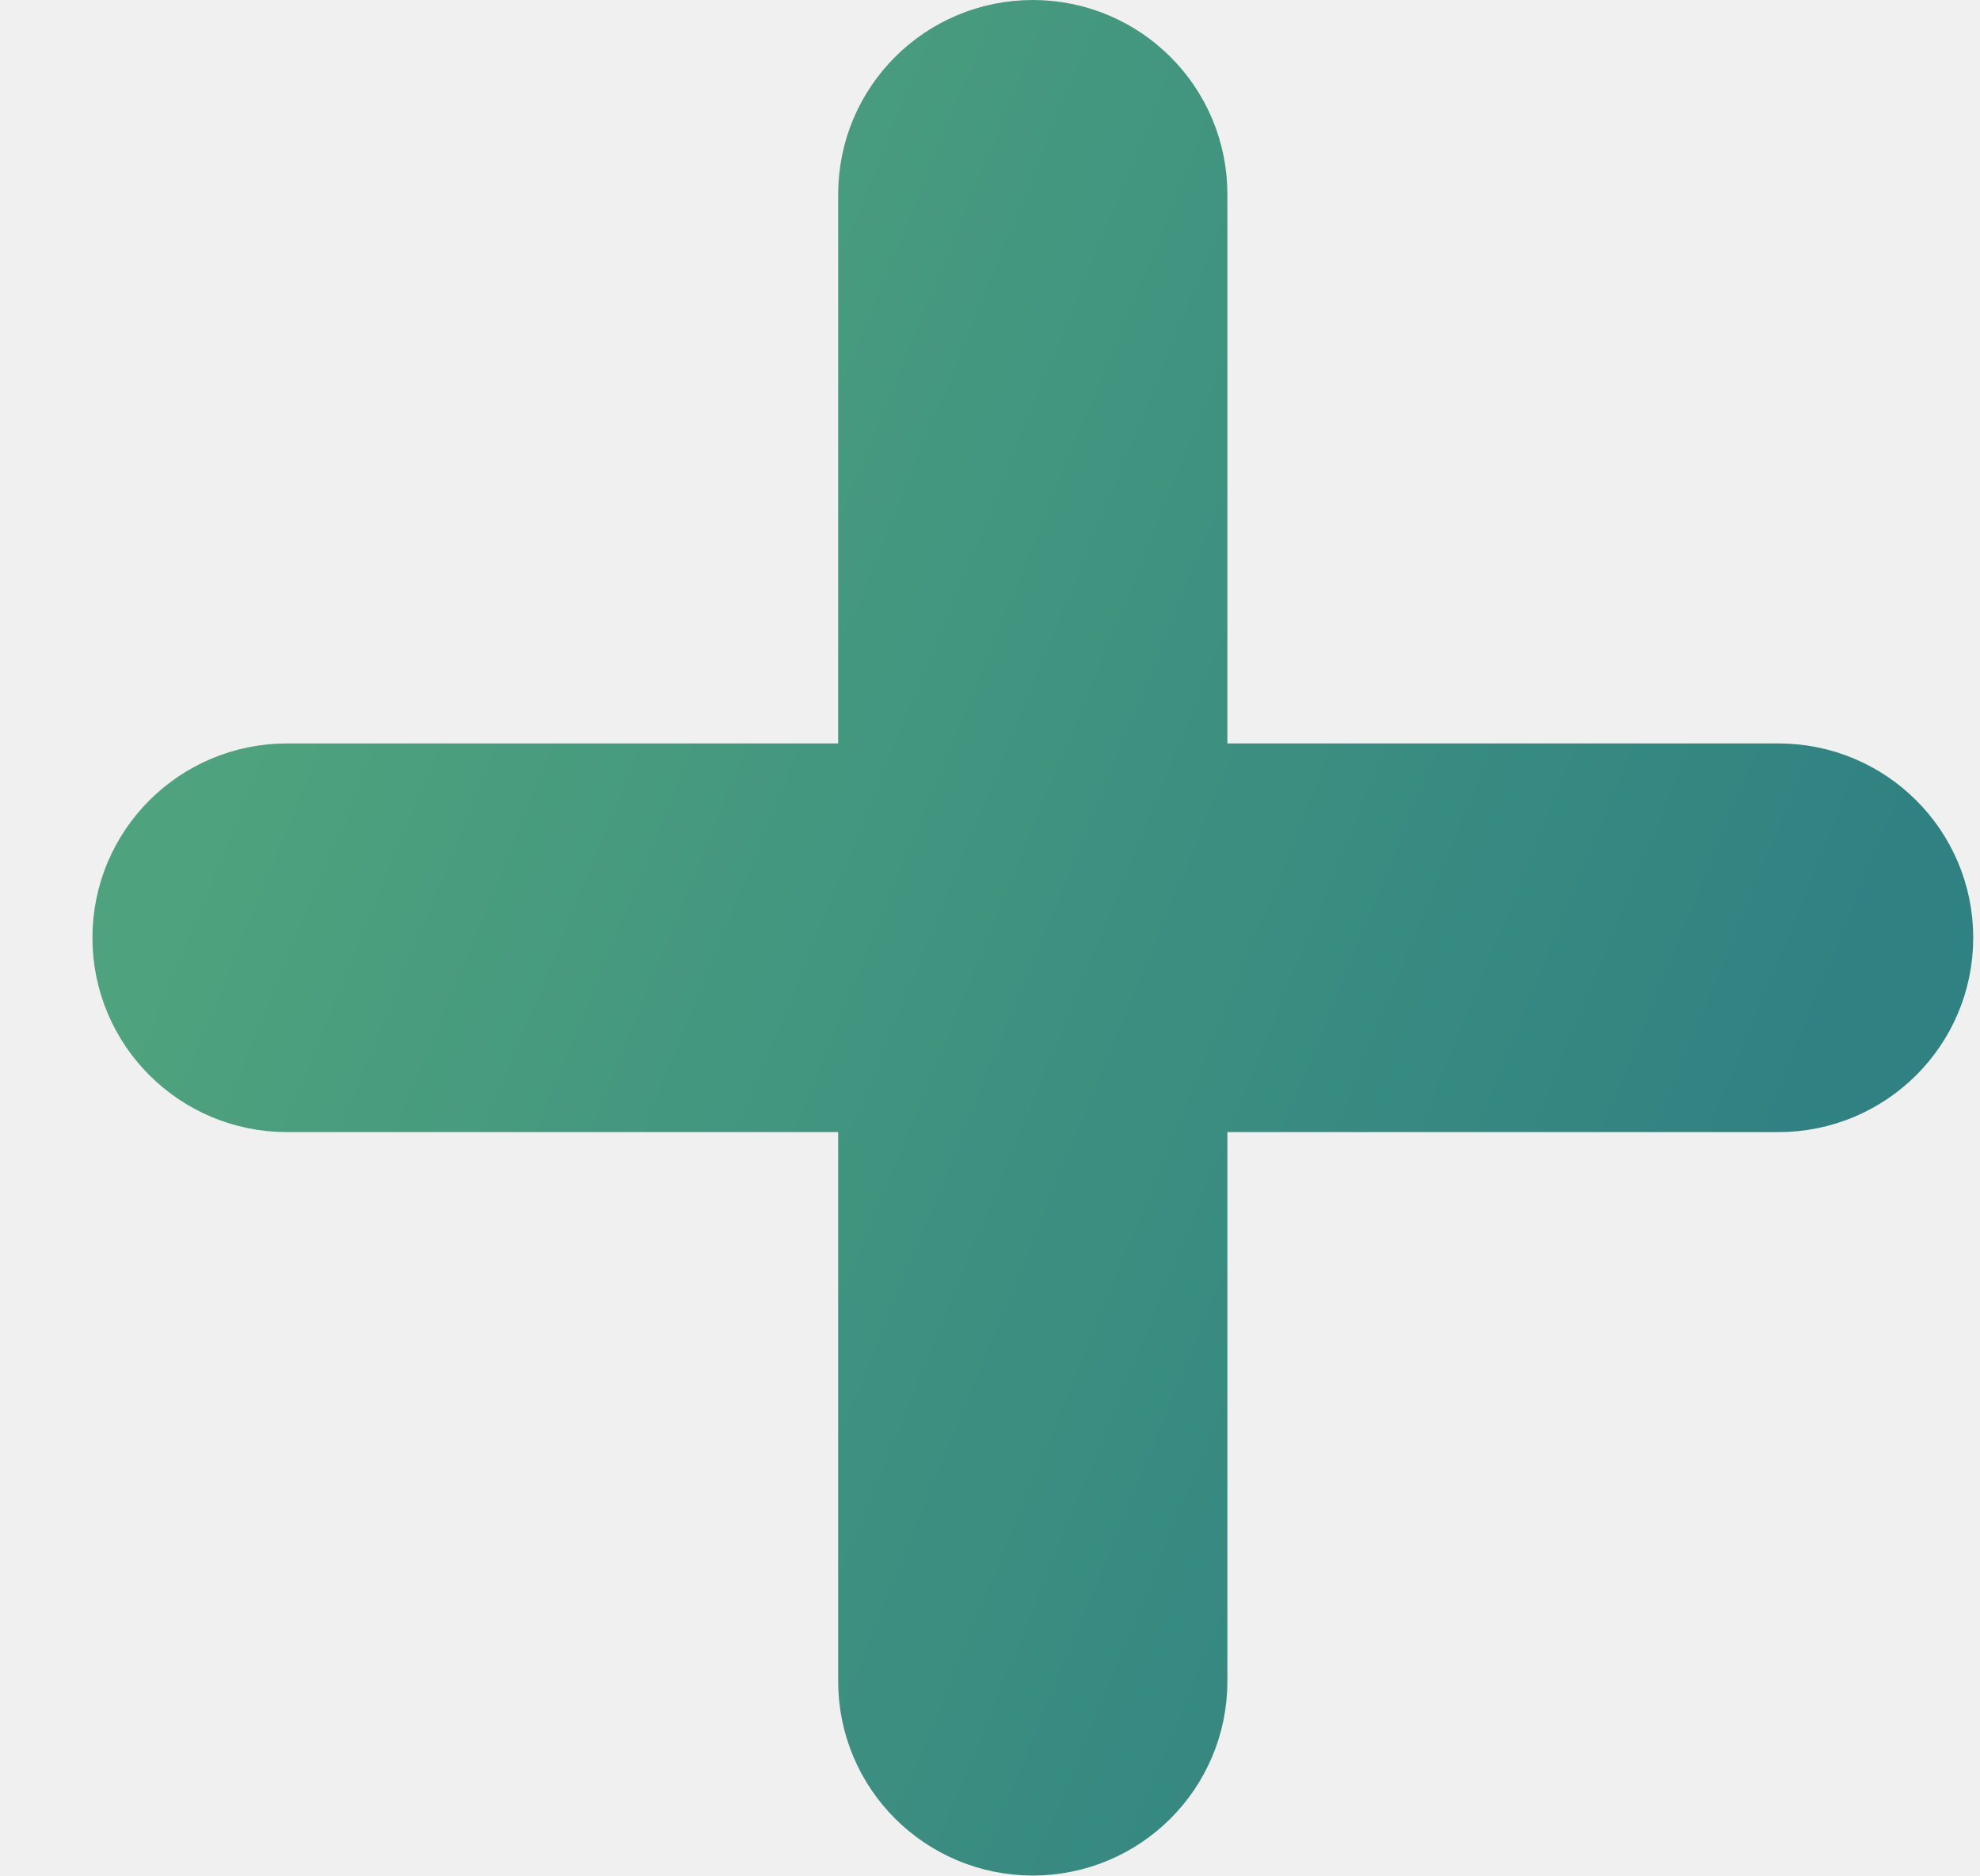
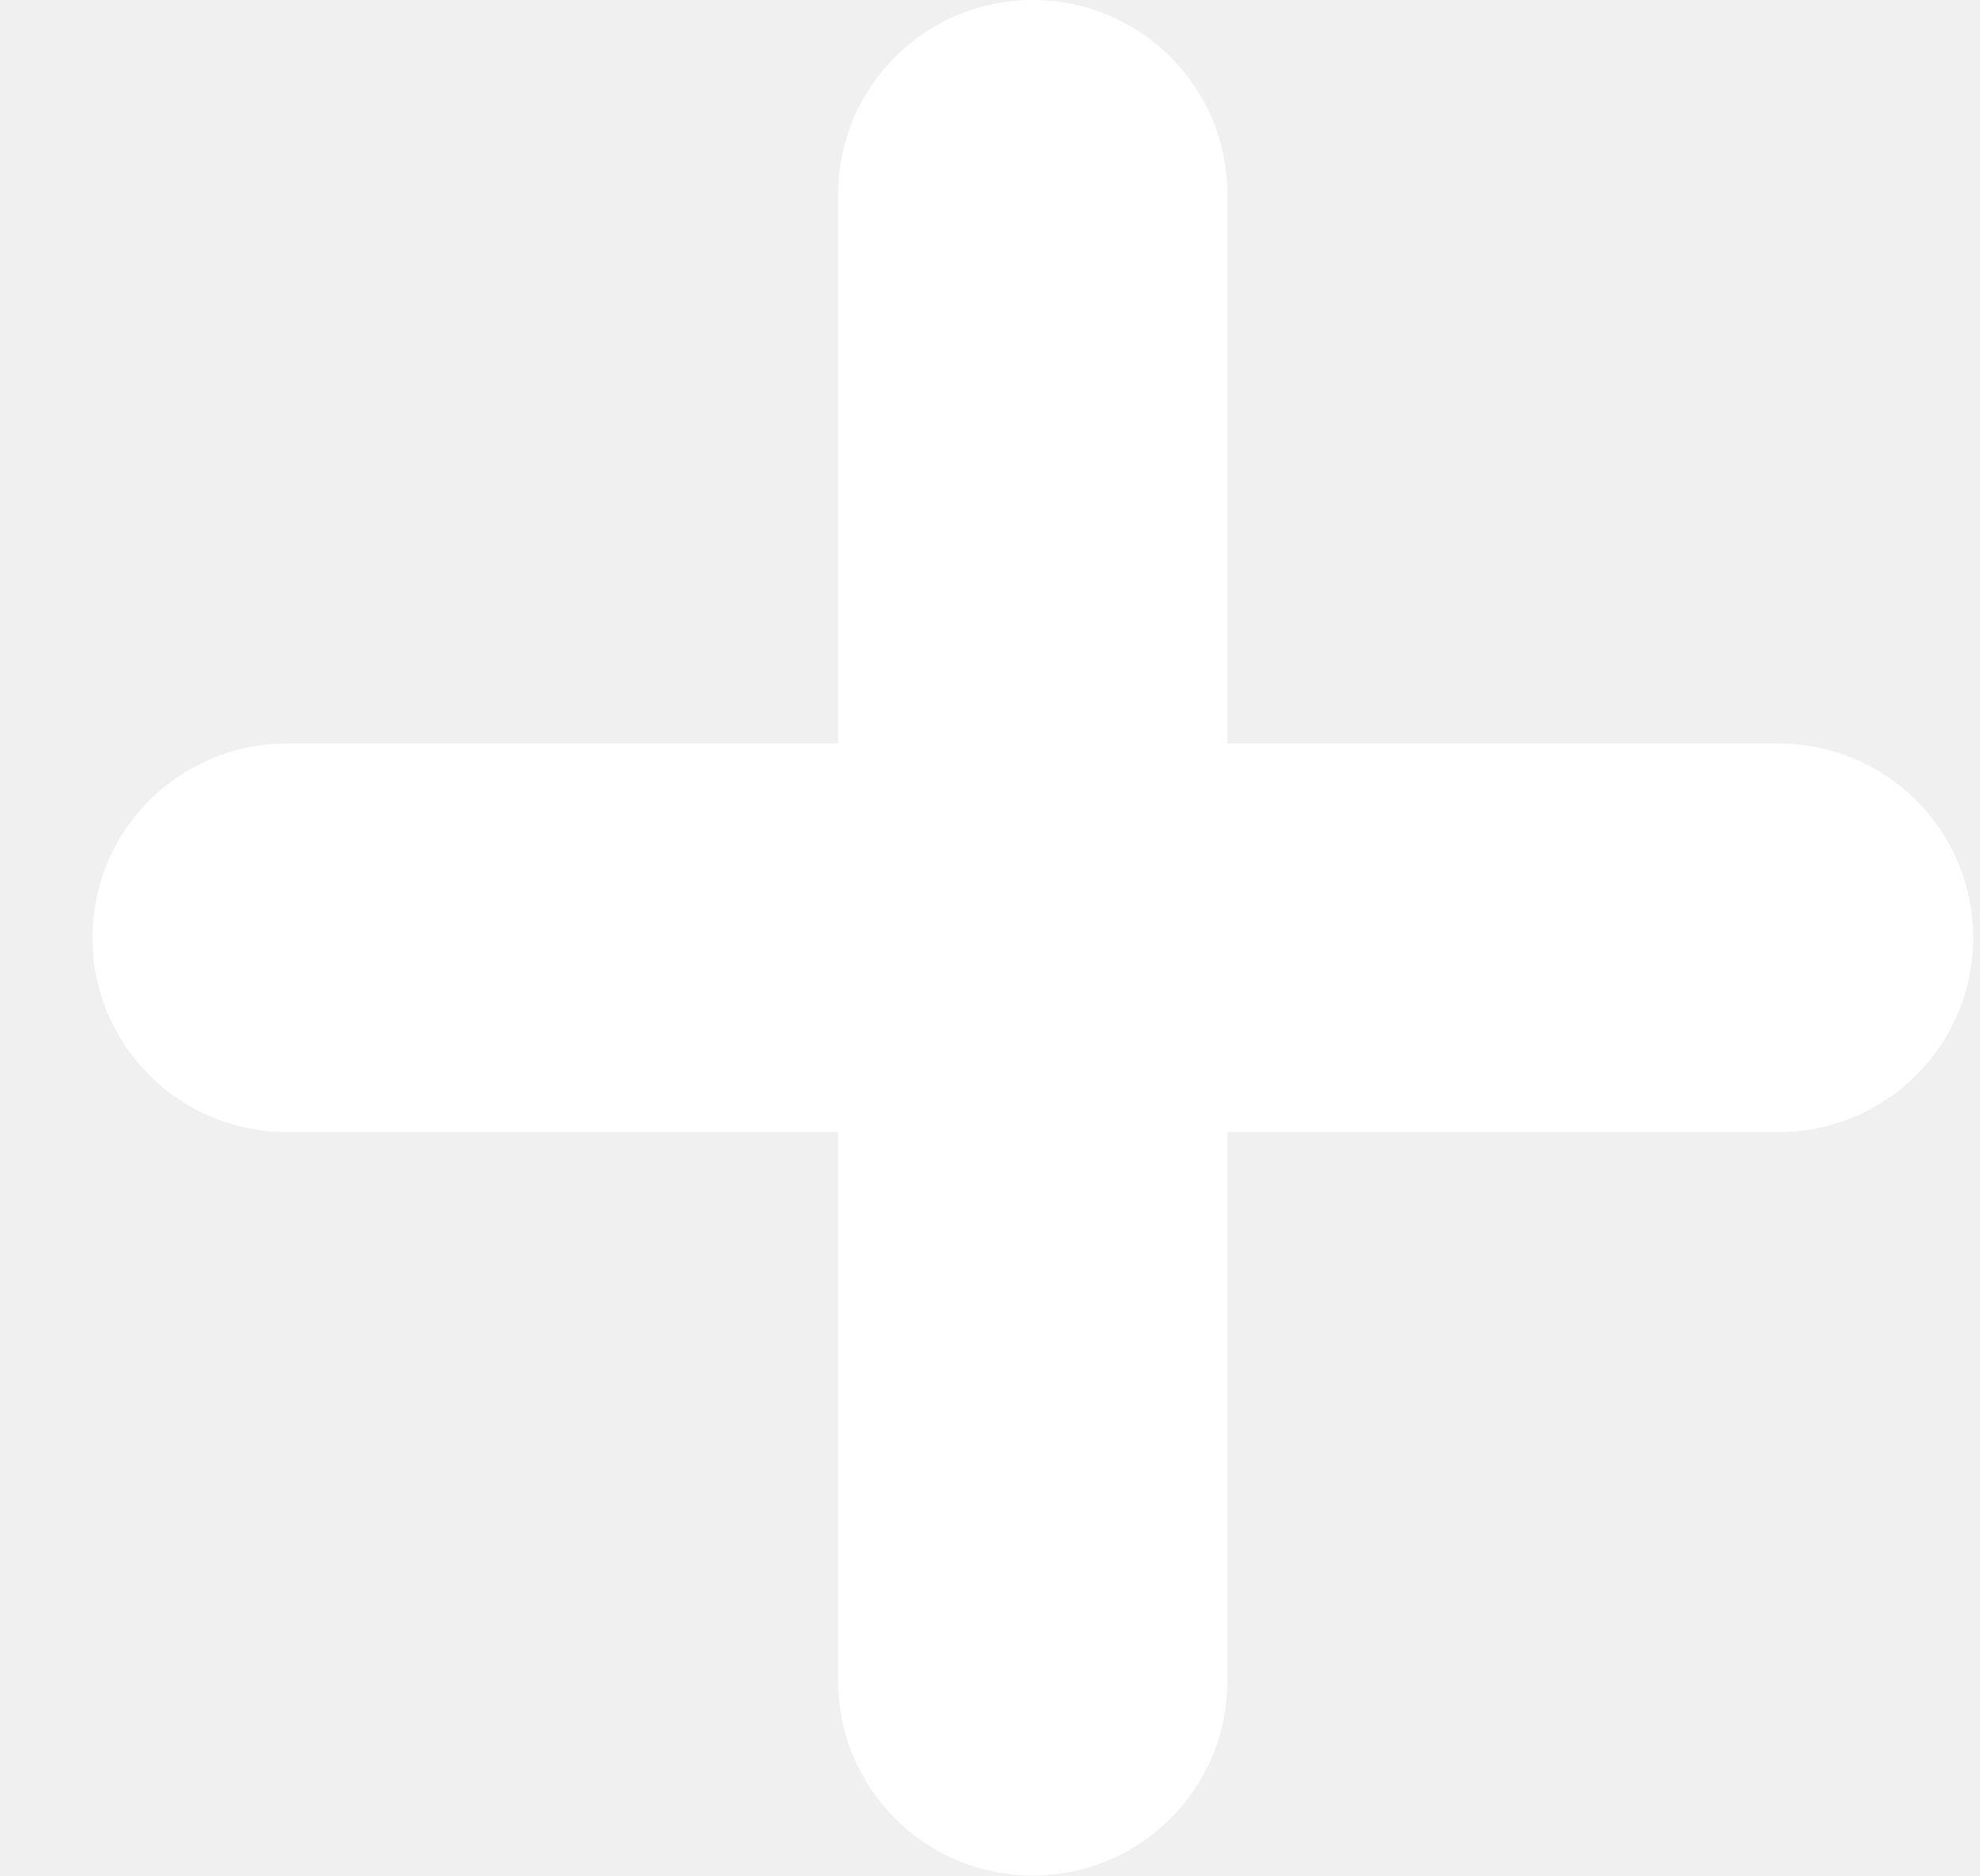
<svg xmlns="http://www.w3.org/2000/svg" width="19" height="18" viewBox="0 0 19 18" fill="none">
-   <path d="M9.911 0.5C9.156 0.5 8.543 1.109 8.543 1.865V7.635H2.754C2 7.635 1.387 8.244 1.387 9C1.387 9.756 2 10.365 2.754 10.365H8.543V16.135C8.543 16.891 9.156 17.5 9.911 17.5C10.665 17.5 11.278 16.891 11.278 16.135V10.365H17.067C17.821 10.365 18.435 9.756 18.435 9C18.435 8.244 17.821 7.635 17.067 7.635H11.278V1.865C11.278 1.109 10.665 0.5 9.911 0.5Z" fill="url(#paint0_linear)" stroke="url(#paint1_linear)" />
-   <defs>
-     <linearGradient id="paint0_linear" x1="2.648" y1="6.333" x2="16.661" y2="12.06" gradientUnits="userSpaceOnUse">
-       <stop stop-color="#4EA27D" />
-       <stop offset="1" stop-color="#308282" />
-     </linearGradient>
-     <linearGradient id="paint1_linear" x1="2.648" y1="6.333" x2="16.661" y2="12.06" gradientUnits="userSpaceOnUse">
-       <stop stop-color="#4EA27D" />
-       <stop offset="1" stop-color="#308282" />
-     </linearGradient>
-   </defs>
+   <path d="M9.911 0.5C9.156 0.5 8.543 1.109 8.543 1.865V7.635H2.754C2 7.635 1.387 8.244 1.387 9C1.387 9.756 2 10.365 2.754 10.365H8.543V16.135C8.543 16.891 9.156 17.5 9.911 17.5C10.665 17.5 11.278 16.891 11.278 16.135V10.365H17.067C17.821 10.365 18.435 9.756 18.435 9C18.435 8.244 17.821 7.635 17.067 7.635H11.278V1.865C11.278 1.109 10.665 0.5 9.911 0.5Z" fill="#ffffff" stroke="#ffffff" />
</svg>
